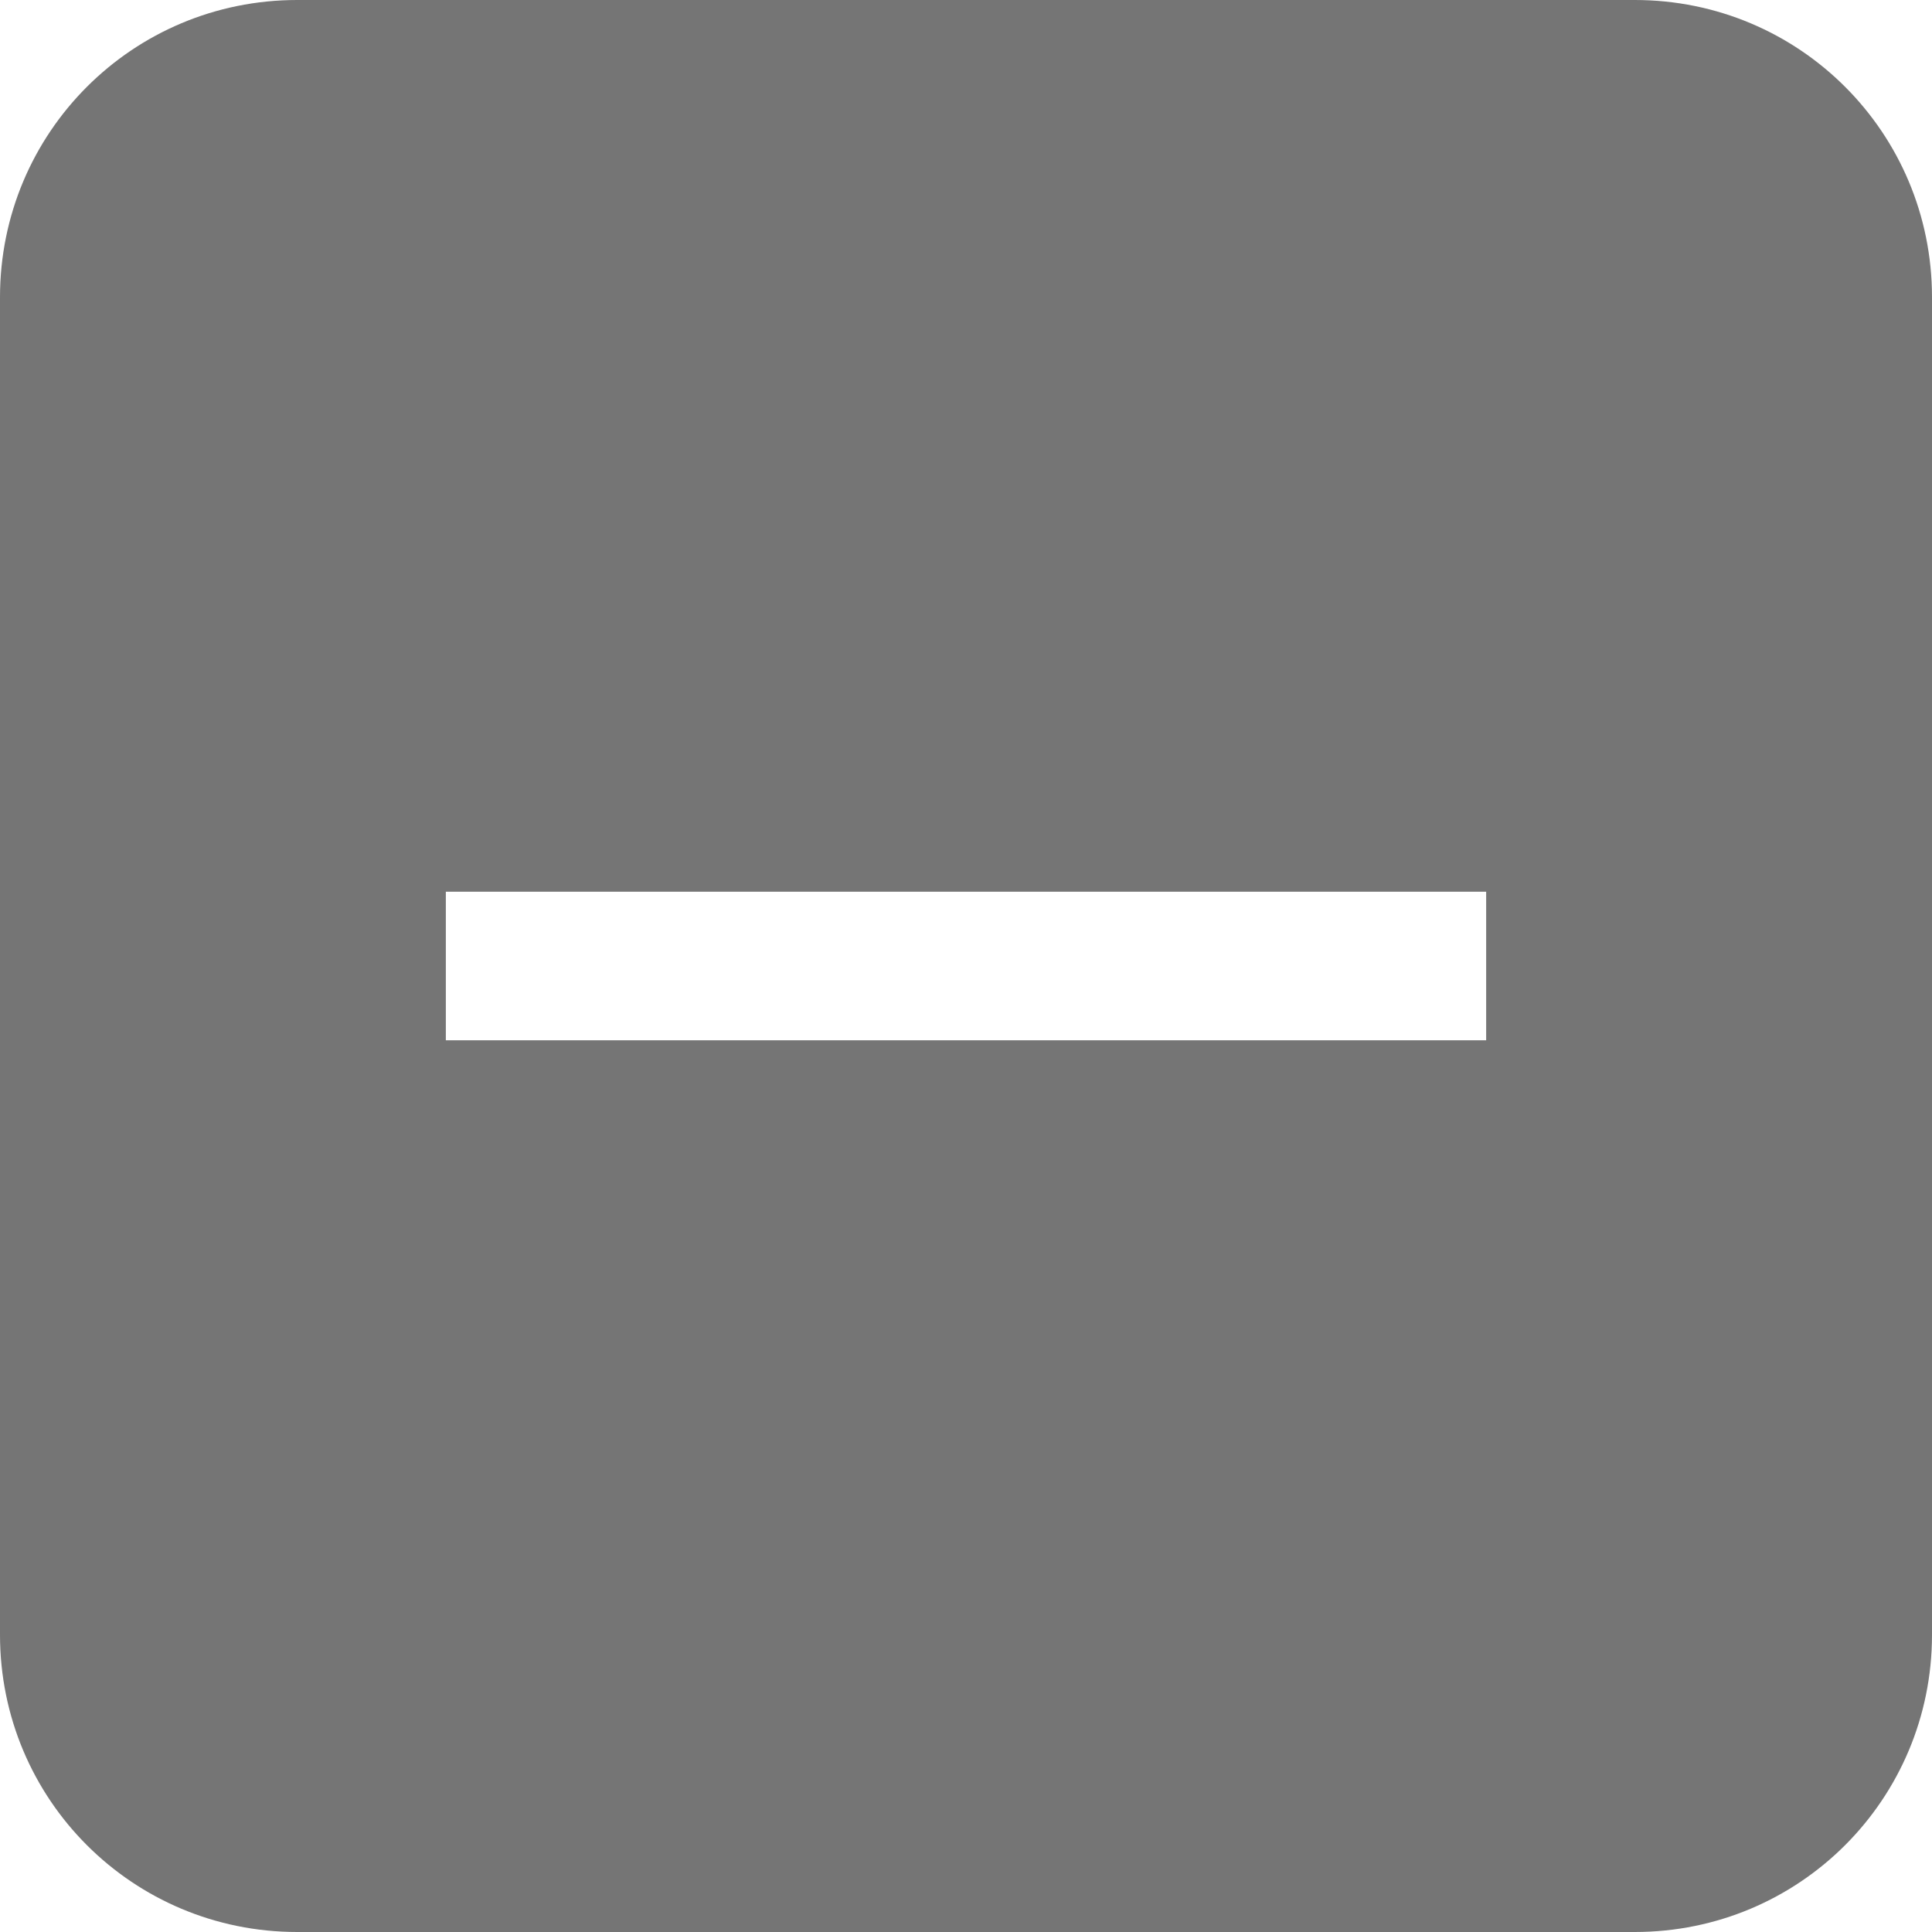
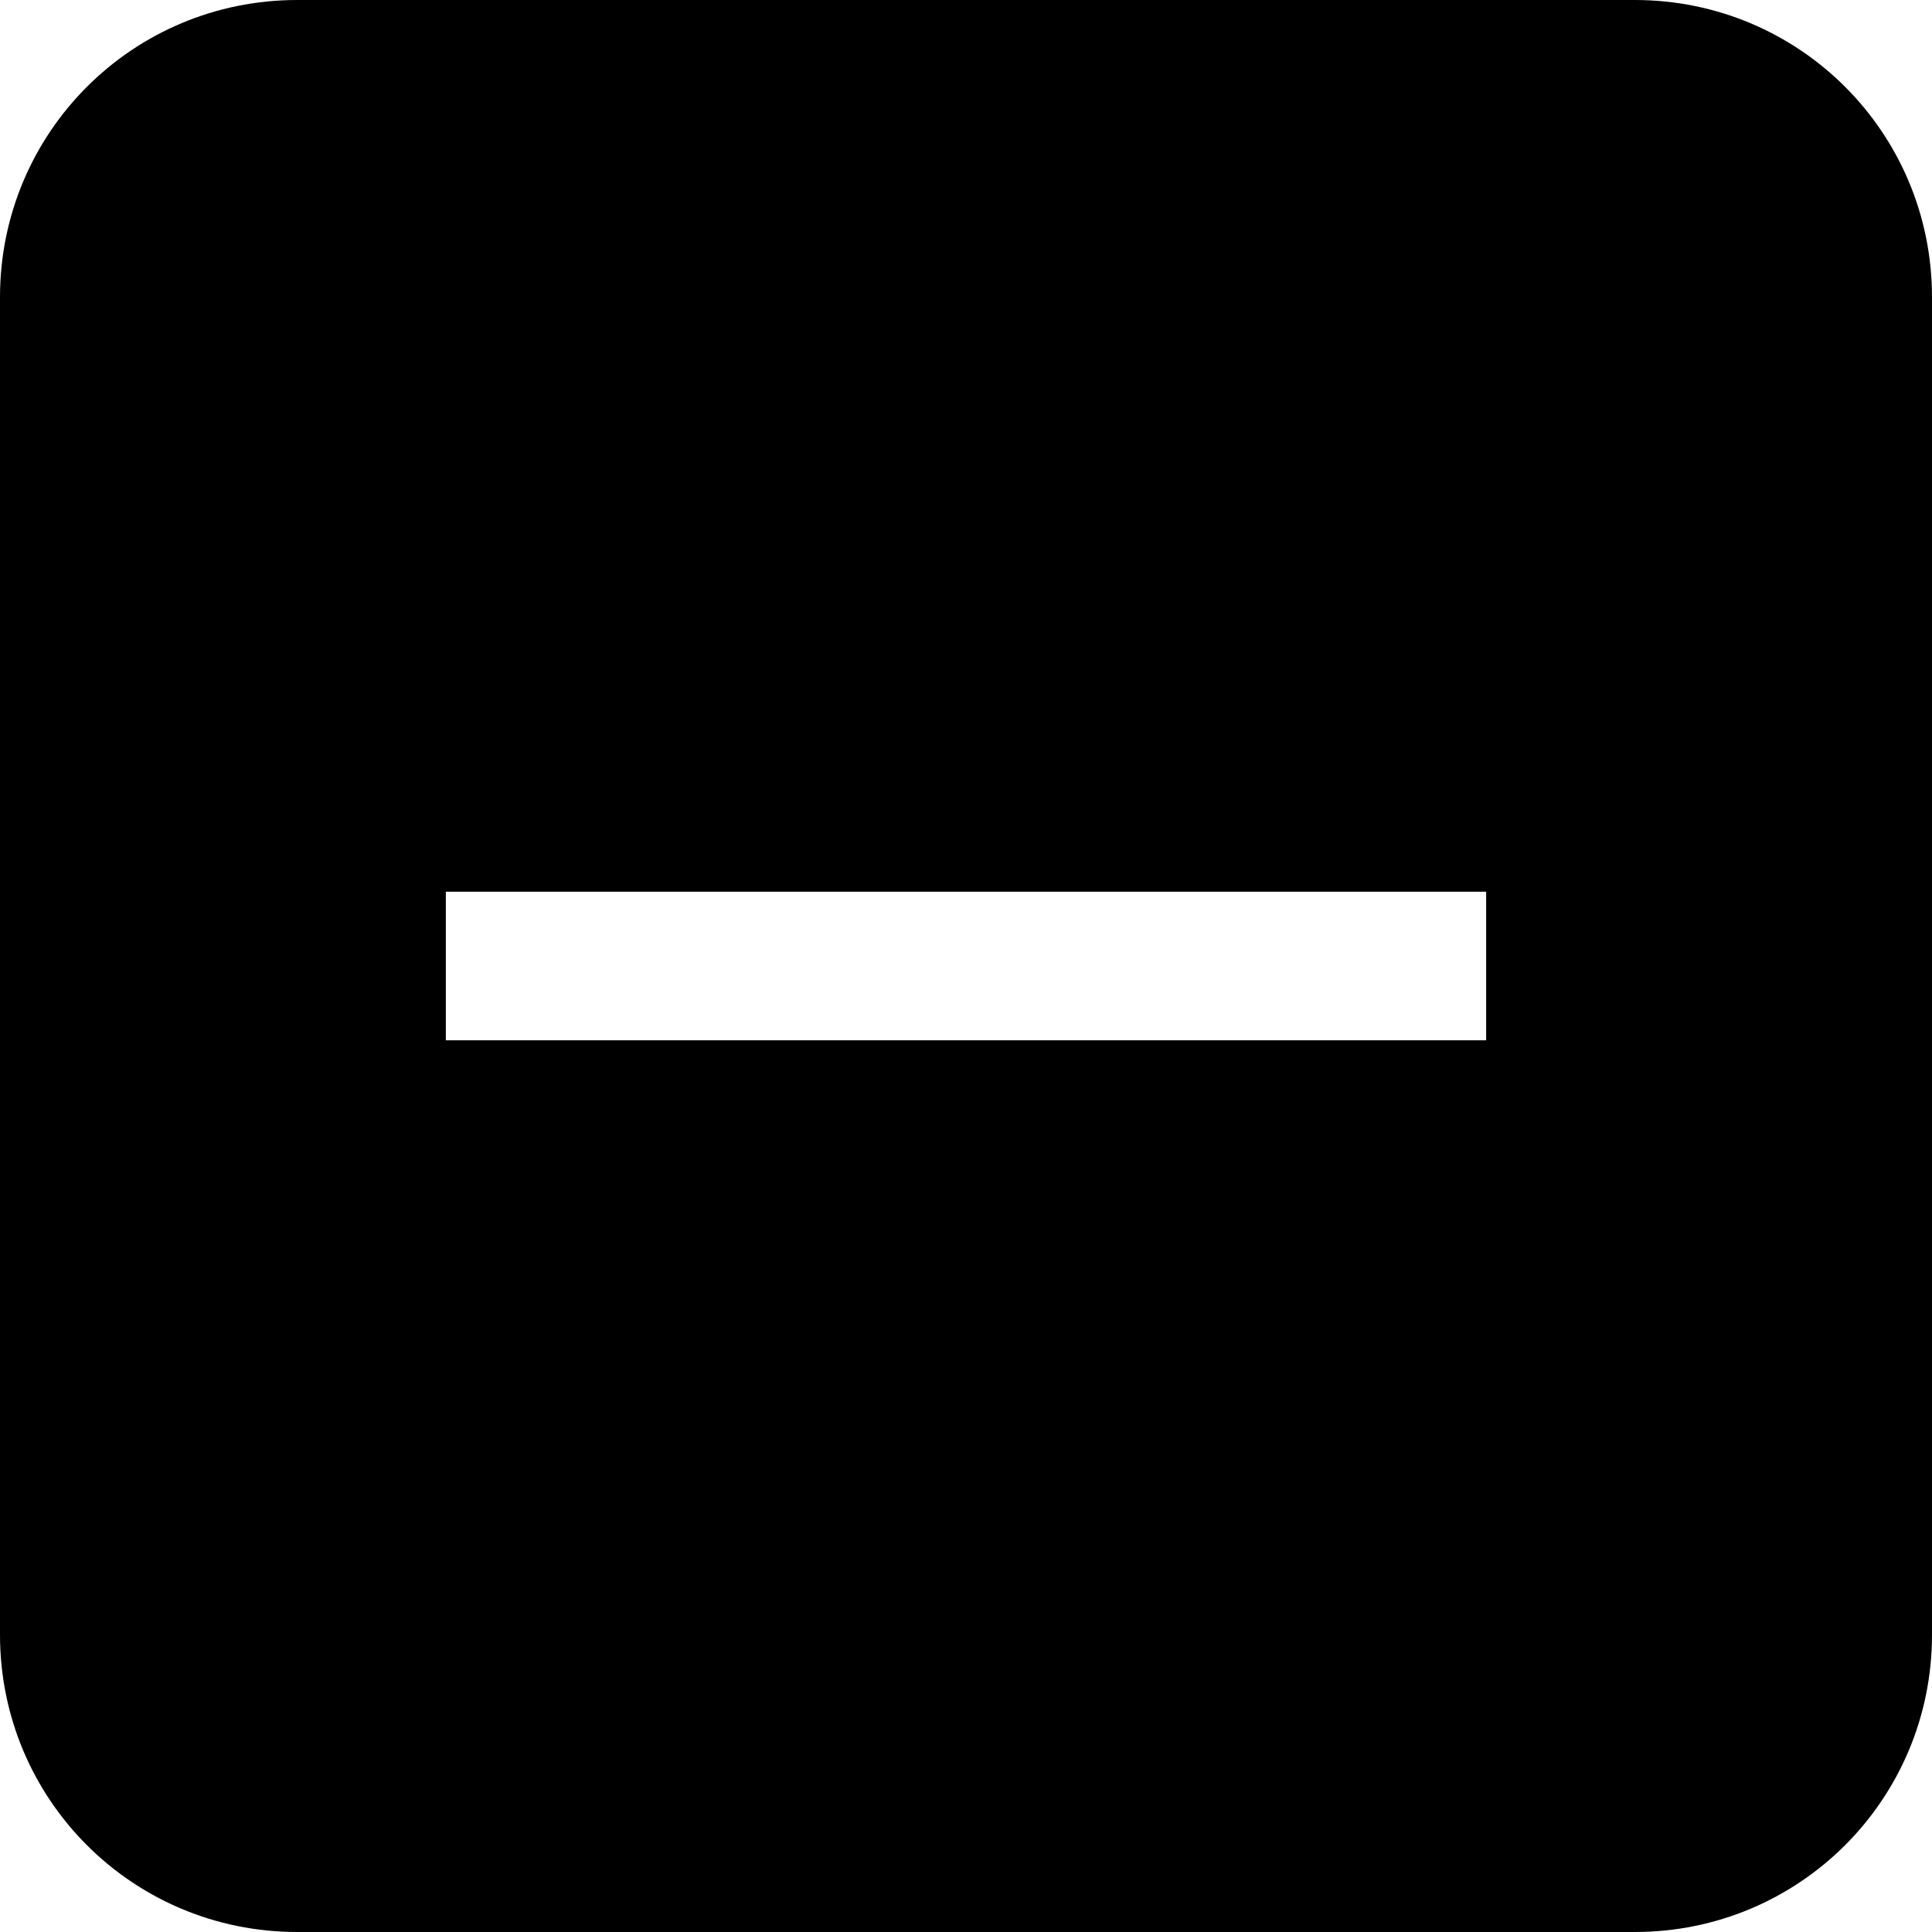
<svg xmlns="http://www.w3.org/2000/svg" version="1.1" viewBox="0 0 13 13">
-   <path d="m2 0c-1.108 0-2 0.892-2 2v9c0 1.108 0.892 2 2 2h9c1.108 0 2-0.892 2-2v-9c0-1.108-0.892-2-2-2h-9zm1 6h7v1h-7v-1z" fill="#757575" />
+   <path d="m2 0c-1.108 0-2 0.892-2 2v9c0 1.108 0.892 2 2 2h9c1.108 0 2-0.892 2-2v-9c0-1.108-0.892-2-2-2h-9zm1 6h7v1h-7v-1z" fill="currentColor" />
</svg>
